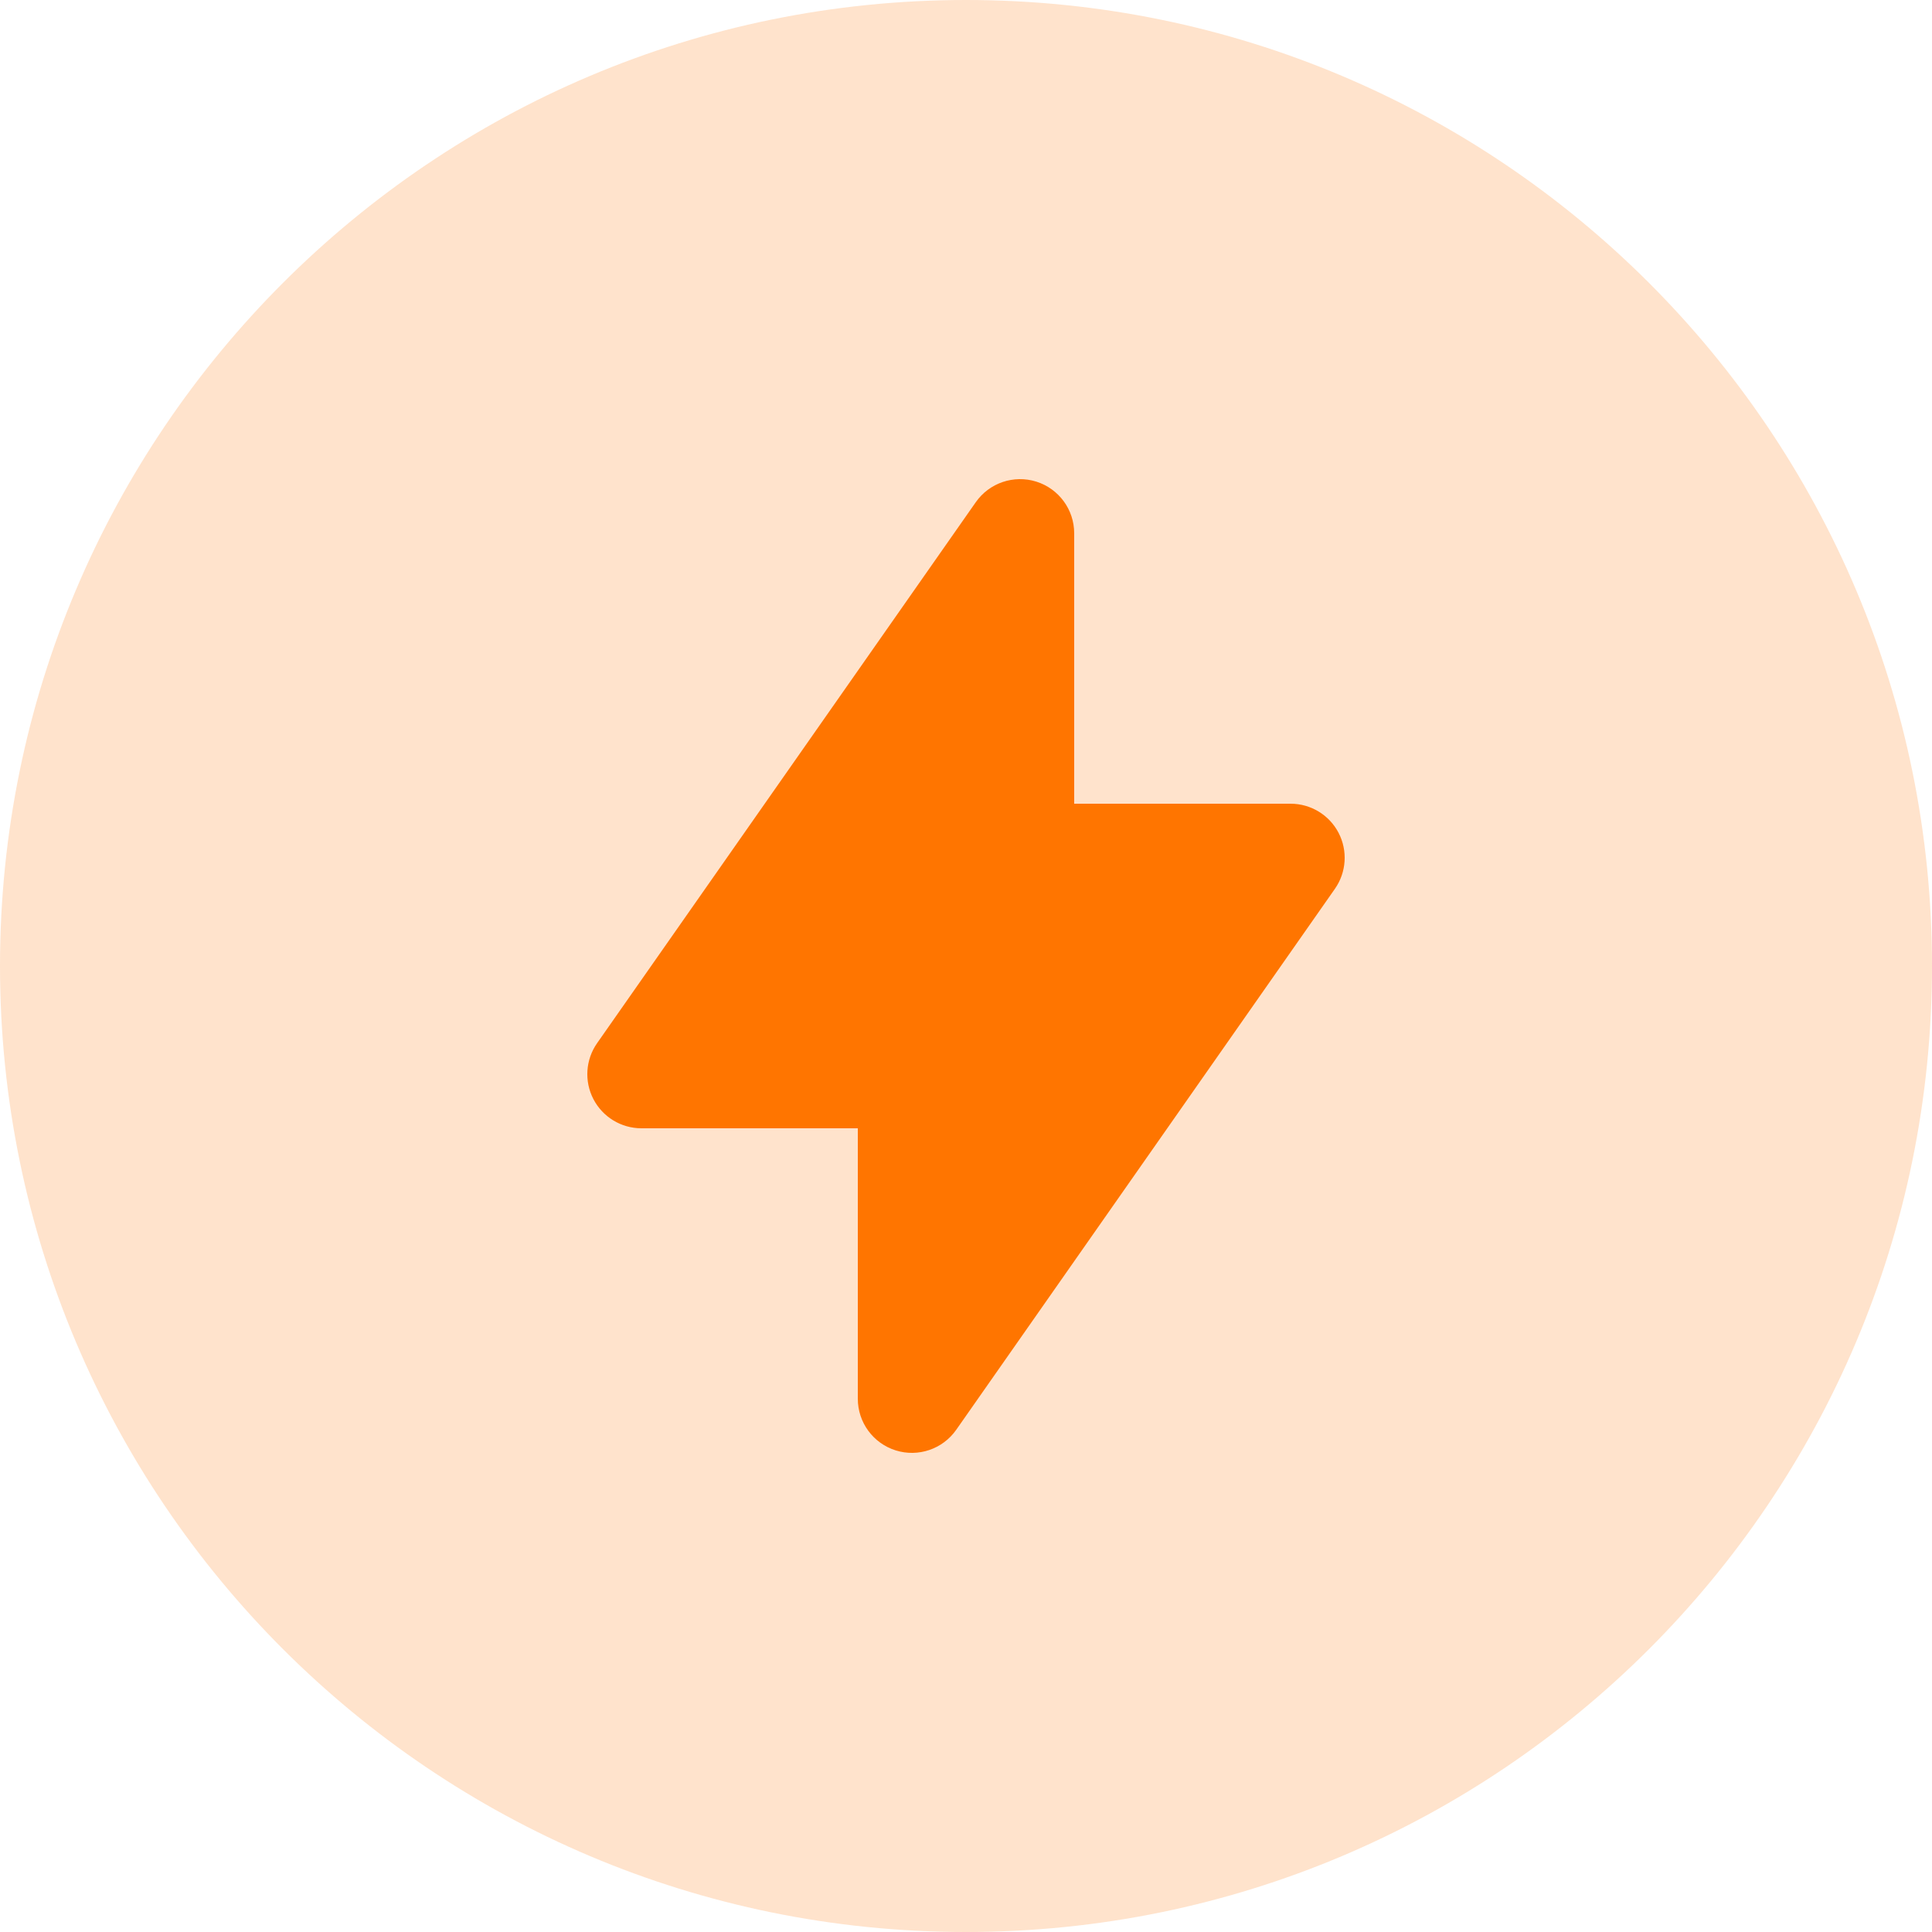
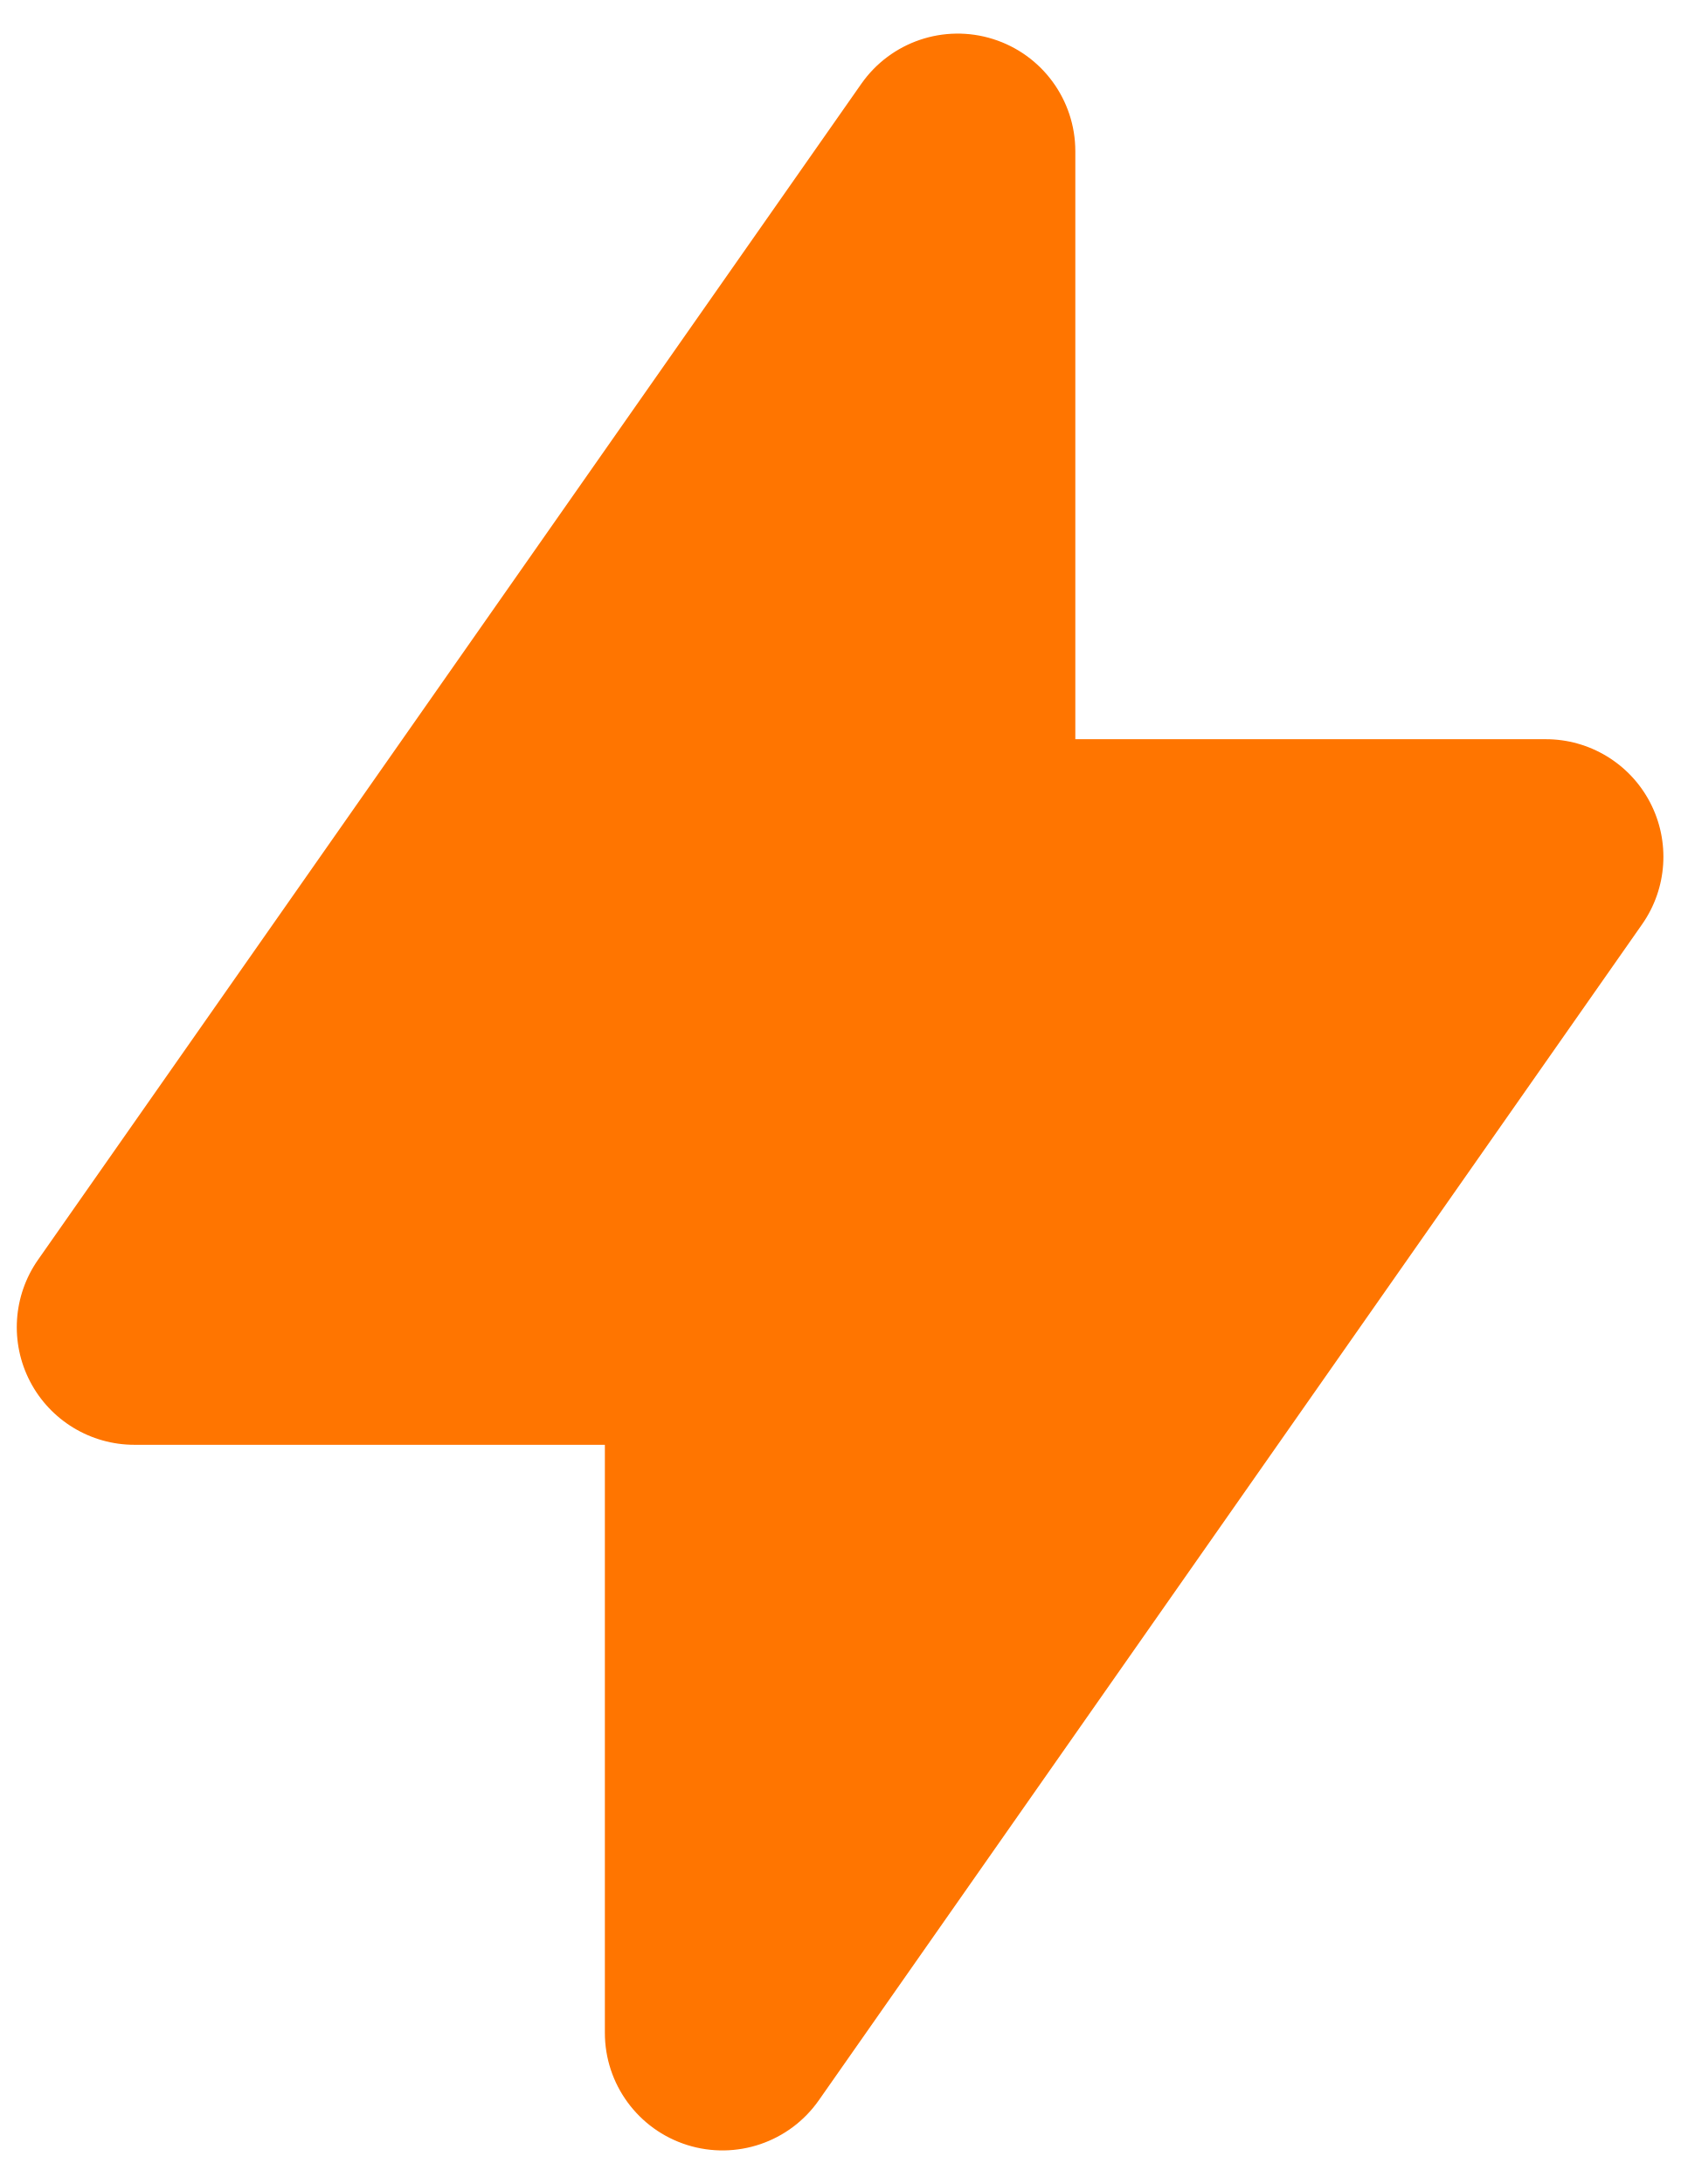
- <svg xmlns="http://www.w3.org/2000/svg" width="100" height="100" fill="none">
-   <circle cx="50" cy="50" r="50" fill="#FF7500" fill-opacity=".2" />
-   <path fill-rule="evenodd" clip-rule="evenodd" d="M53.642 24.93A2.8 2.8 0 0 1 55.6 27.6v14h11.2a2.8 2.8 0 0 1 2.294 4.406l-19.6 28A2.8 2.8 0 0 1 44.4 72.4v-14H33.2a2.8 2.8 0 0 1-2.294-4.406l19.6-28a2.8 2.8 0 0 1 3.136-1.064Z" fill="#FF7500" />
+ <svg xmlns="http://www.w3.org/2000/svg" width="40" height="52" fill="none">
+   <path fill-rule="evenodd" clip-rule="evenodd" d="M23.642.93A2.8 2.8 0 0 1 25.6 3.6v14h11.2a2.8 2.8 0 0 1 2.294 4.406l-19.6 28A2.8 2.8 0 0 1 14.4 48.4v-14H3.2a2.8 2.8 0 0 1-2.294-4.406l19.6-28A2.8 2.8 0 0 1 23.642.93Z" fill="#FF7500" />
</svg>
